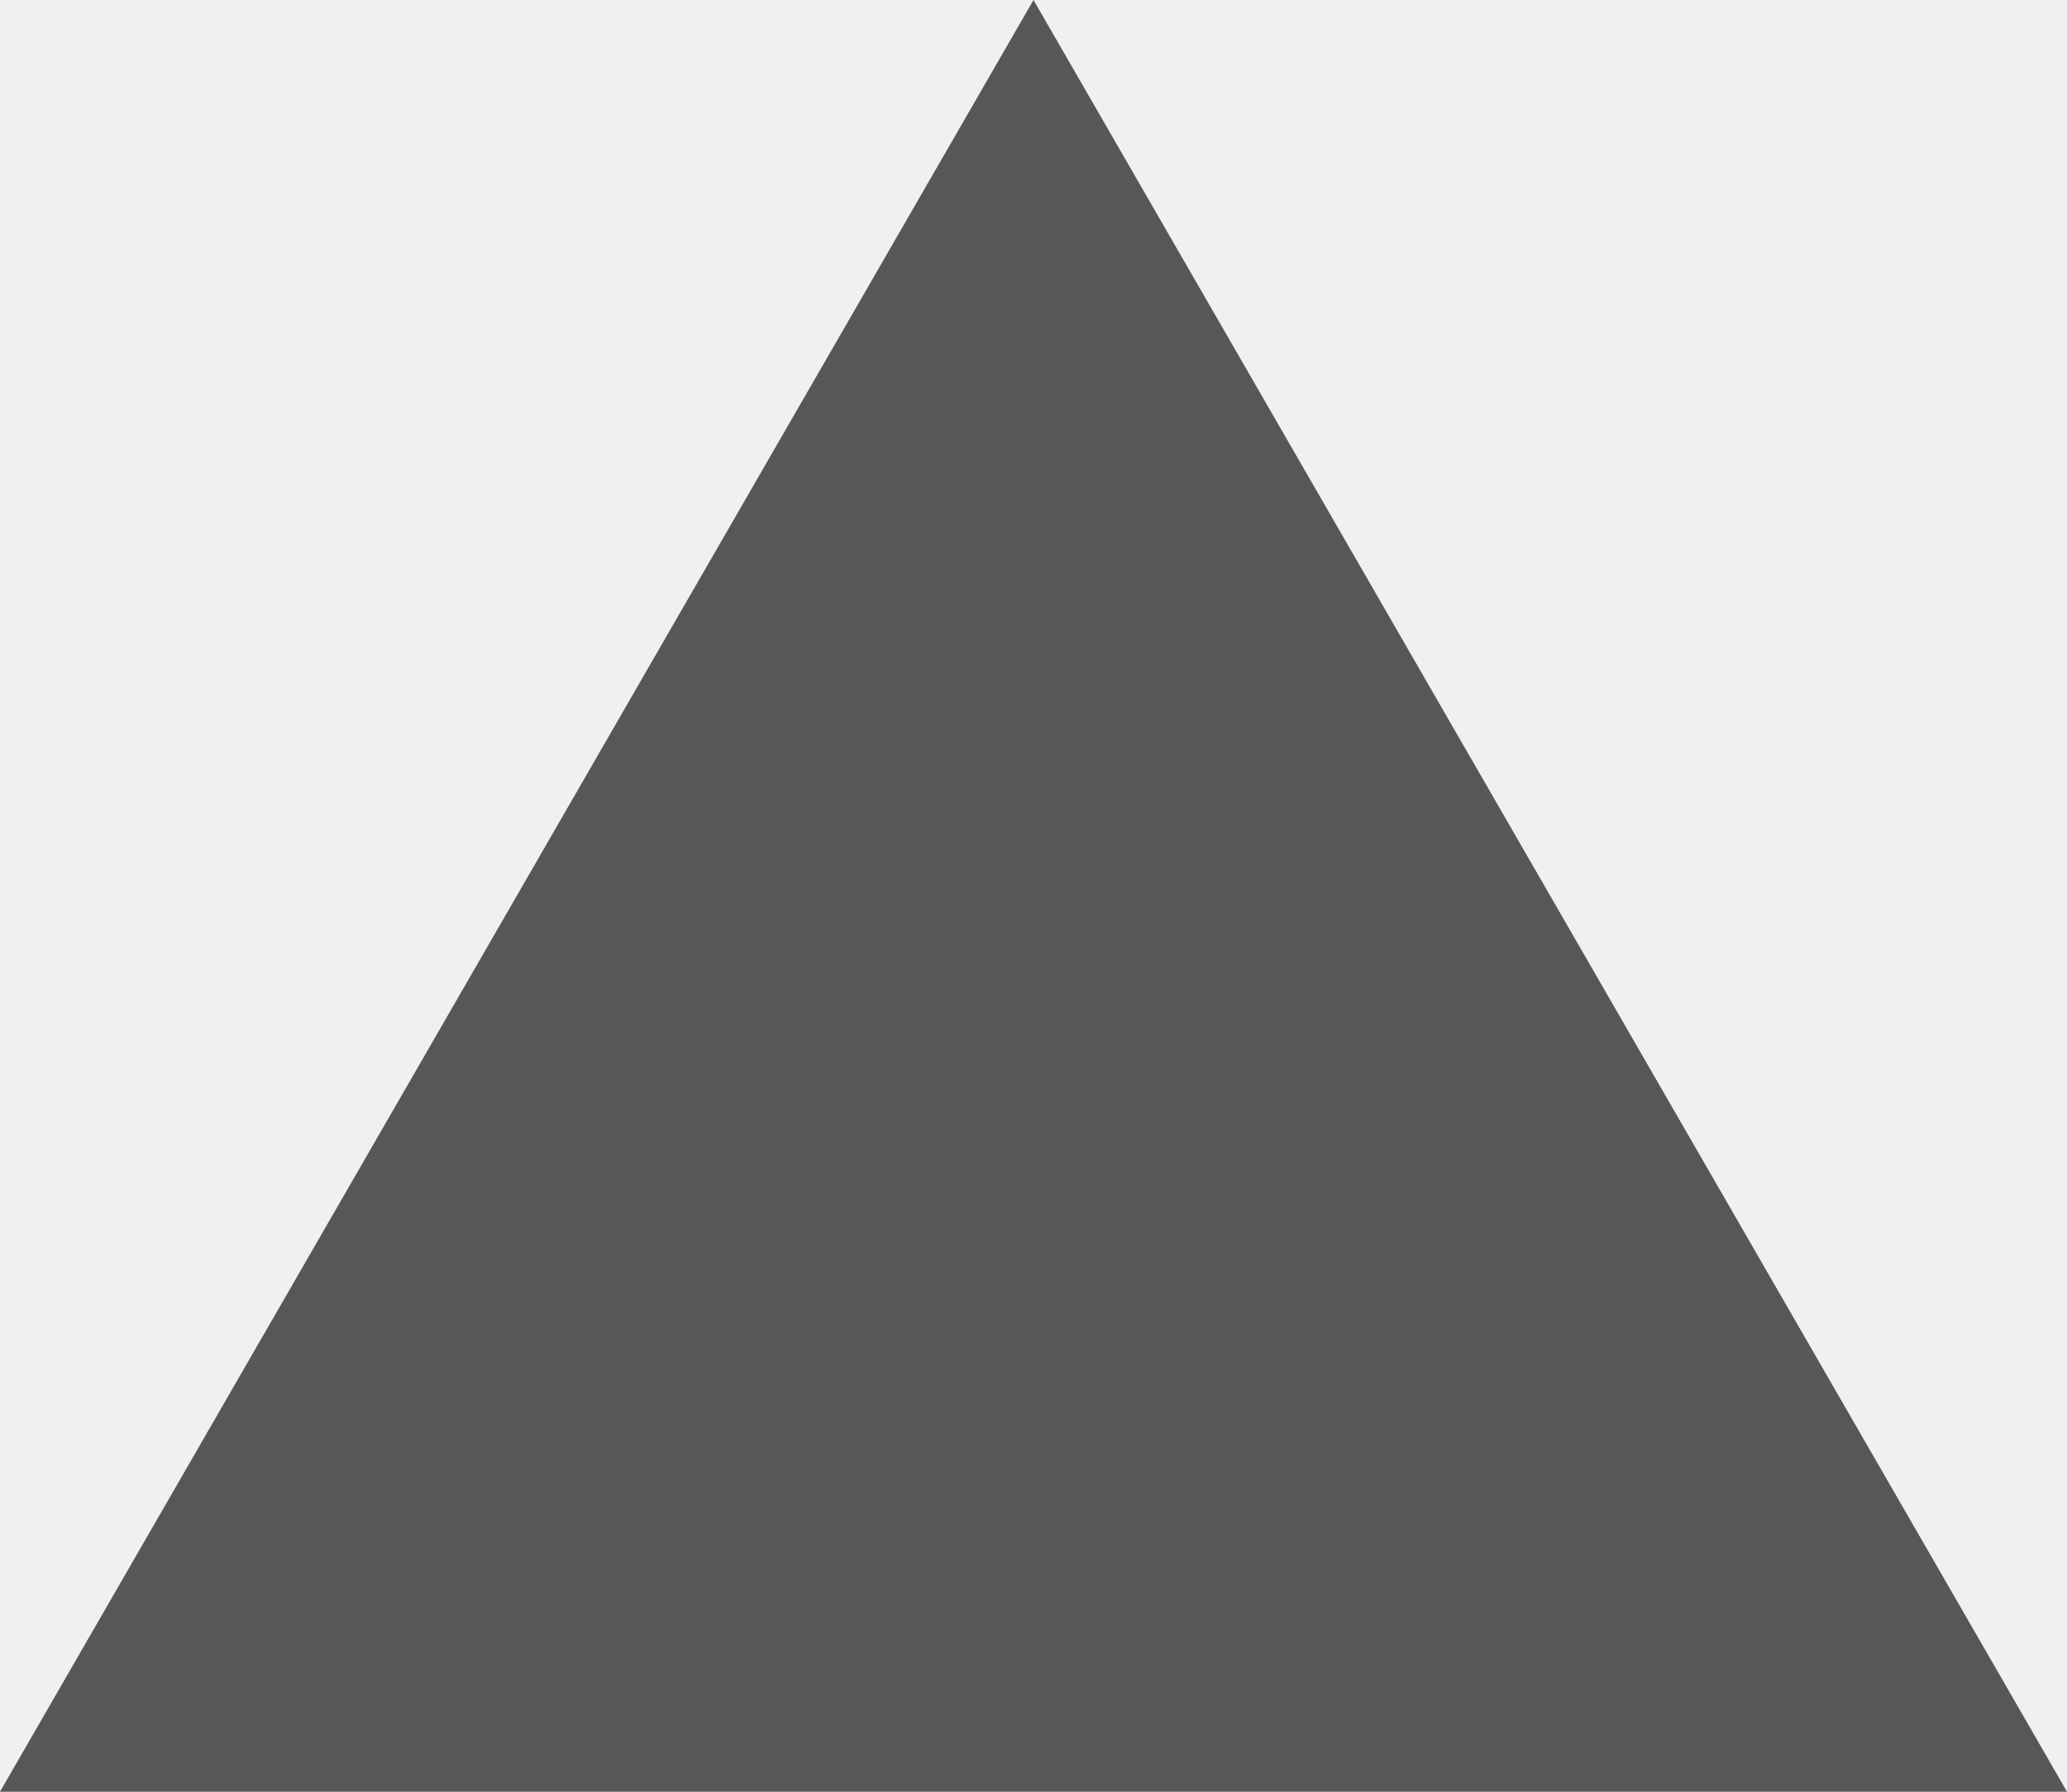
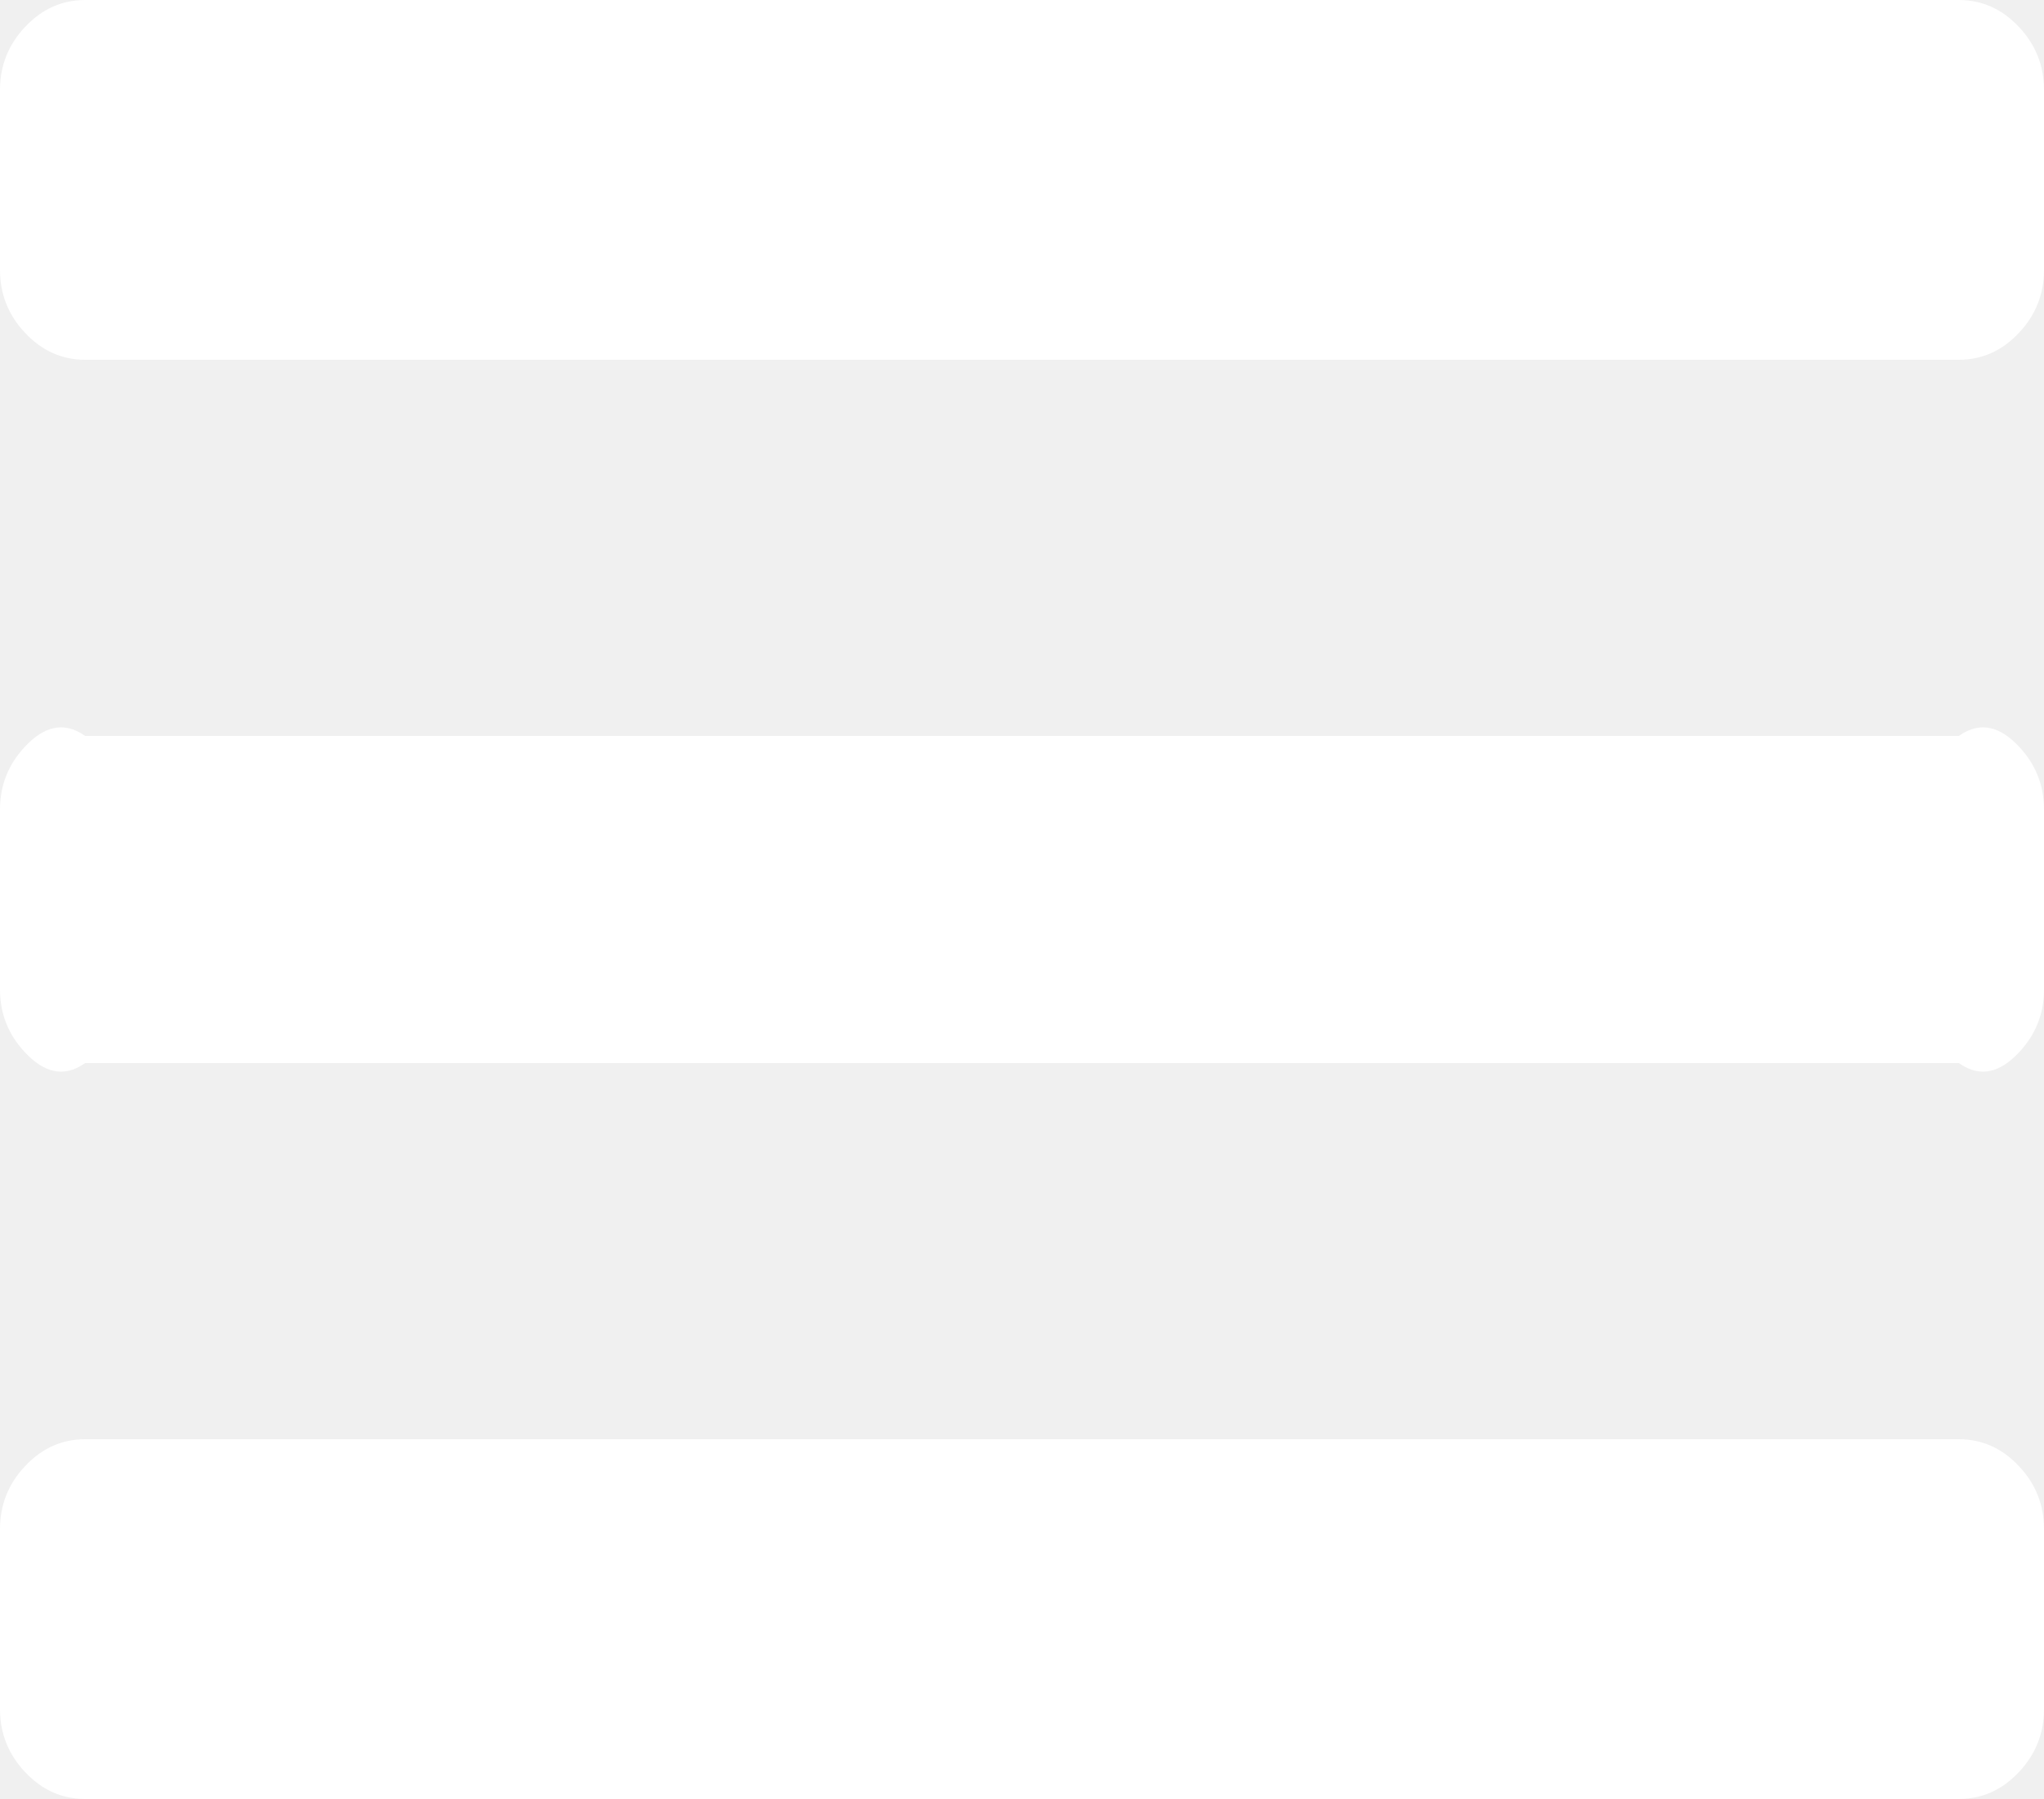
- <svg xmlns="http://www.w3.org/2000/svg" version="1.1" width="15px" height="13px">
-   <g transform="translate(-151 -1 )">
-     <path d="M 151 14  L 158.5 1  L 166 14  L 151 14  Z " fill-rule="nonzero" fill="#000000" stroke="none" fill-opacity="0.639" />
+ <svg xmlns="http://www.w3.org/2000/svg" version="1.1" width="25px" height="22px">
+   <g transform="translate(-238 -14 )">
+     <path d="M 24.691 17.927  C 24.897 18.144  25 18.402  25 18.7  L 25 20.9  C 25 21.198  24.897 21.456  24.691 21.673  C 24.485 21.891  24.24 22  23.958 22  L 1.042 22  C 0.76 22  0.515 21.891  0.309 21.673  C 0.103 21.456  0 21.198  0 20.9  L 0 18.7  C 0 18.402  0.103 18.144  0.309 17.927  C 0.515 17.709  0.76 17.6  1.042 17.6  L 23.958 17.6  C 24.24 17.6  24.485 17.709  24.691 17.927  Z M 24.691 9.127  C 24.897 9.344  25 9.602  25 9.9  L 25 12.1  C 25 12.398  24.897 12.656  24.691 12.873  C 24.485 13.091  24.24 13.2  23.958 13  L 1.042 13  C 0.76 13.2  0.515 13.091  0.309 12.873  C 0.103 12.656  0 12.398  0 12.1  L 0 9.9  C 0 9.602  0.103 9.344  0.309 9.127  C 0.515 8.909  0.76 8.8  1.042 9  L 23.958 9  C 24.24 8.8  24.485 8.909  24.691 9.127  Z M 24.691 0.327  C 24.897 0.544  25 0.802  25 1.1  L 25 3.3  C 25 3.598  24.897 3.856  24.691 4.073  C 24.485 4.291  24.24 4.4  23.958 4.4  L 1.042 4.4  C 0.76 4.4  0.515 4.291  0.309 4.073  C 0.103 3.856  0 3.598  0 3.3  L 0 1.1  C 0 0.802  0.103 0.544  0.309 0.327  C 0.515 0.109  0.76 0  1.042 0  L 23.958 0  C 24.24 0  24.485 0.109  24.691 0.327  Z " fill-rule="nonzero" fill="#ffffff" stroke="none" transform="matrix(1 0 0 1 238 14 )" />
  </g>
</svg>
